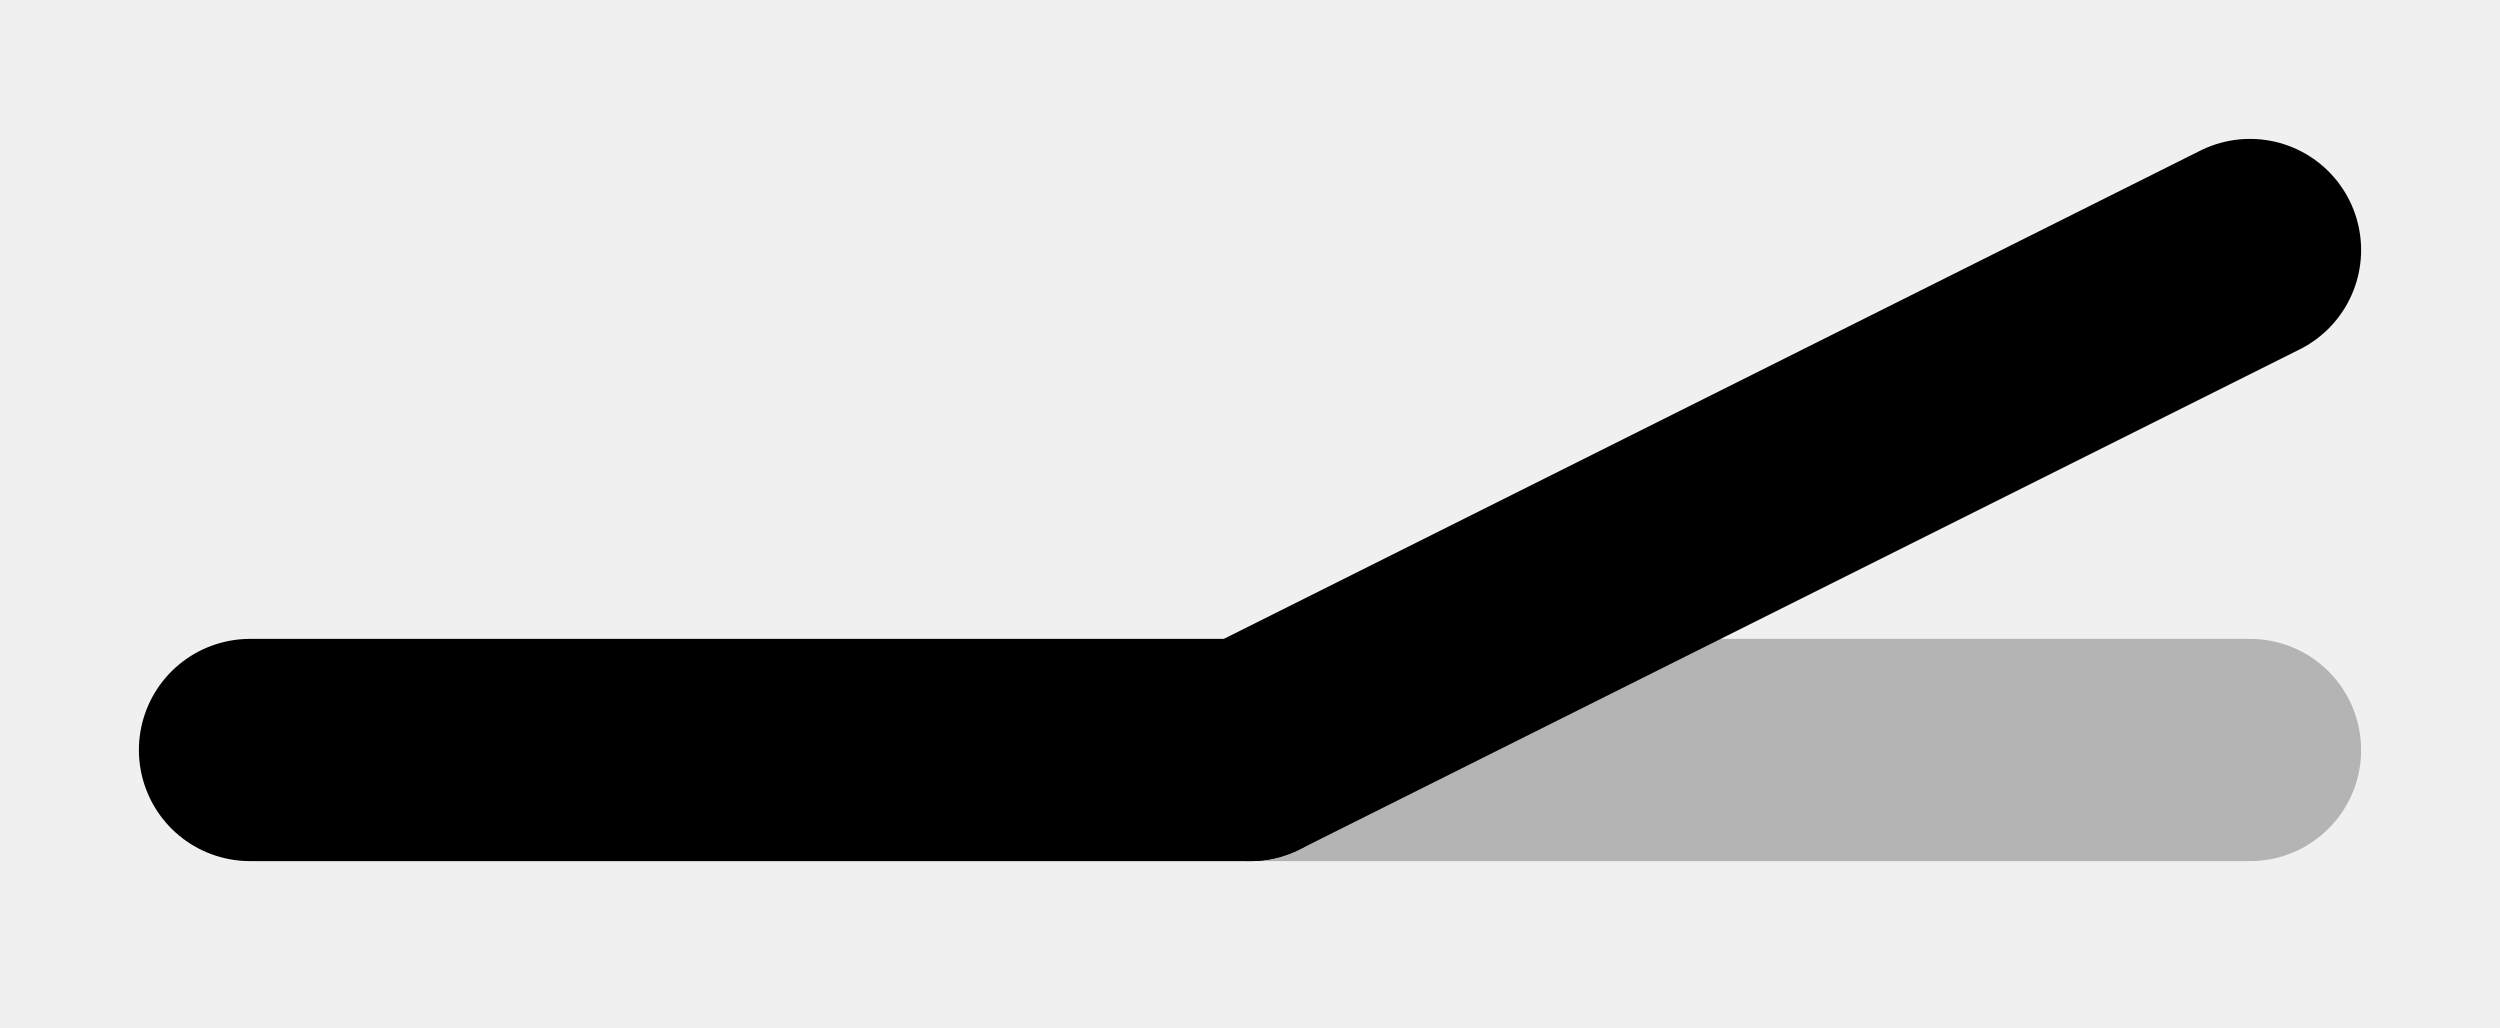
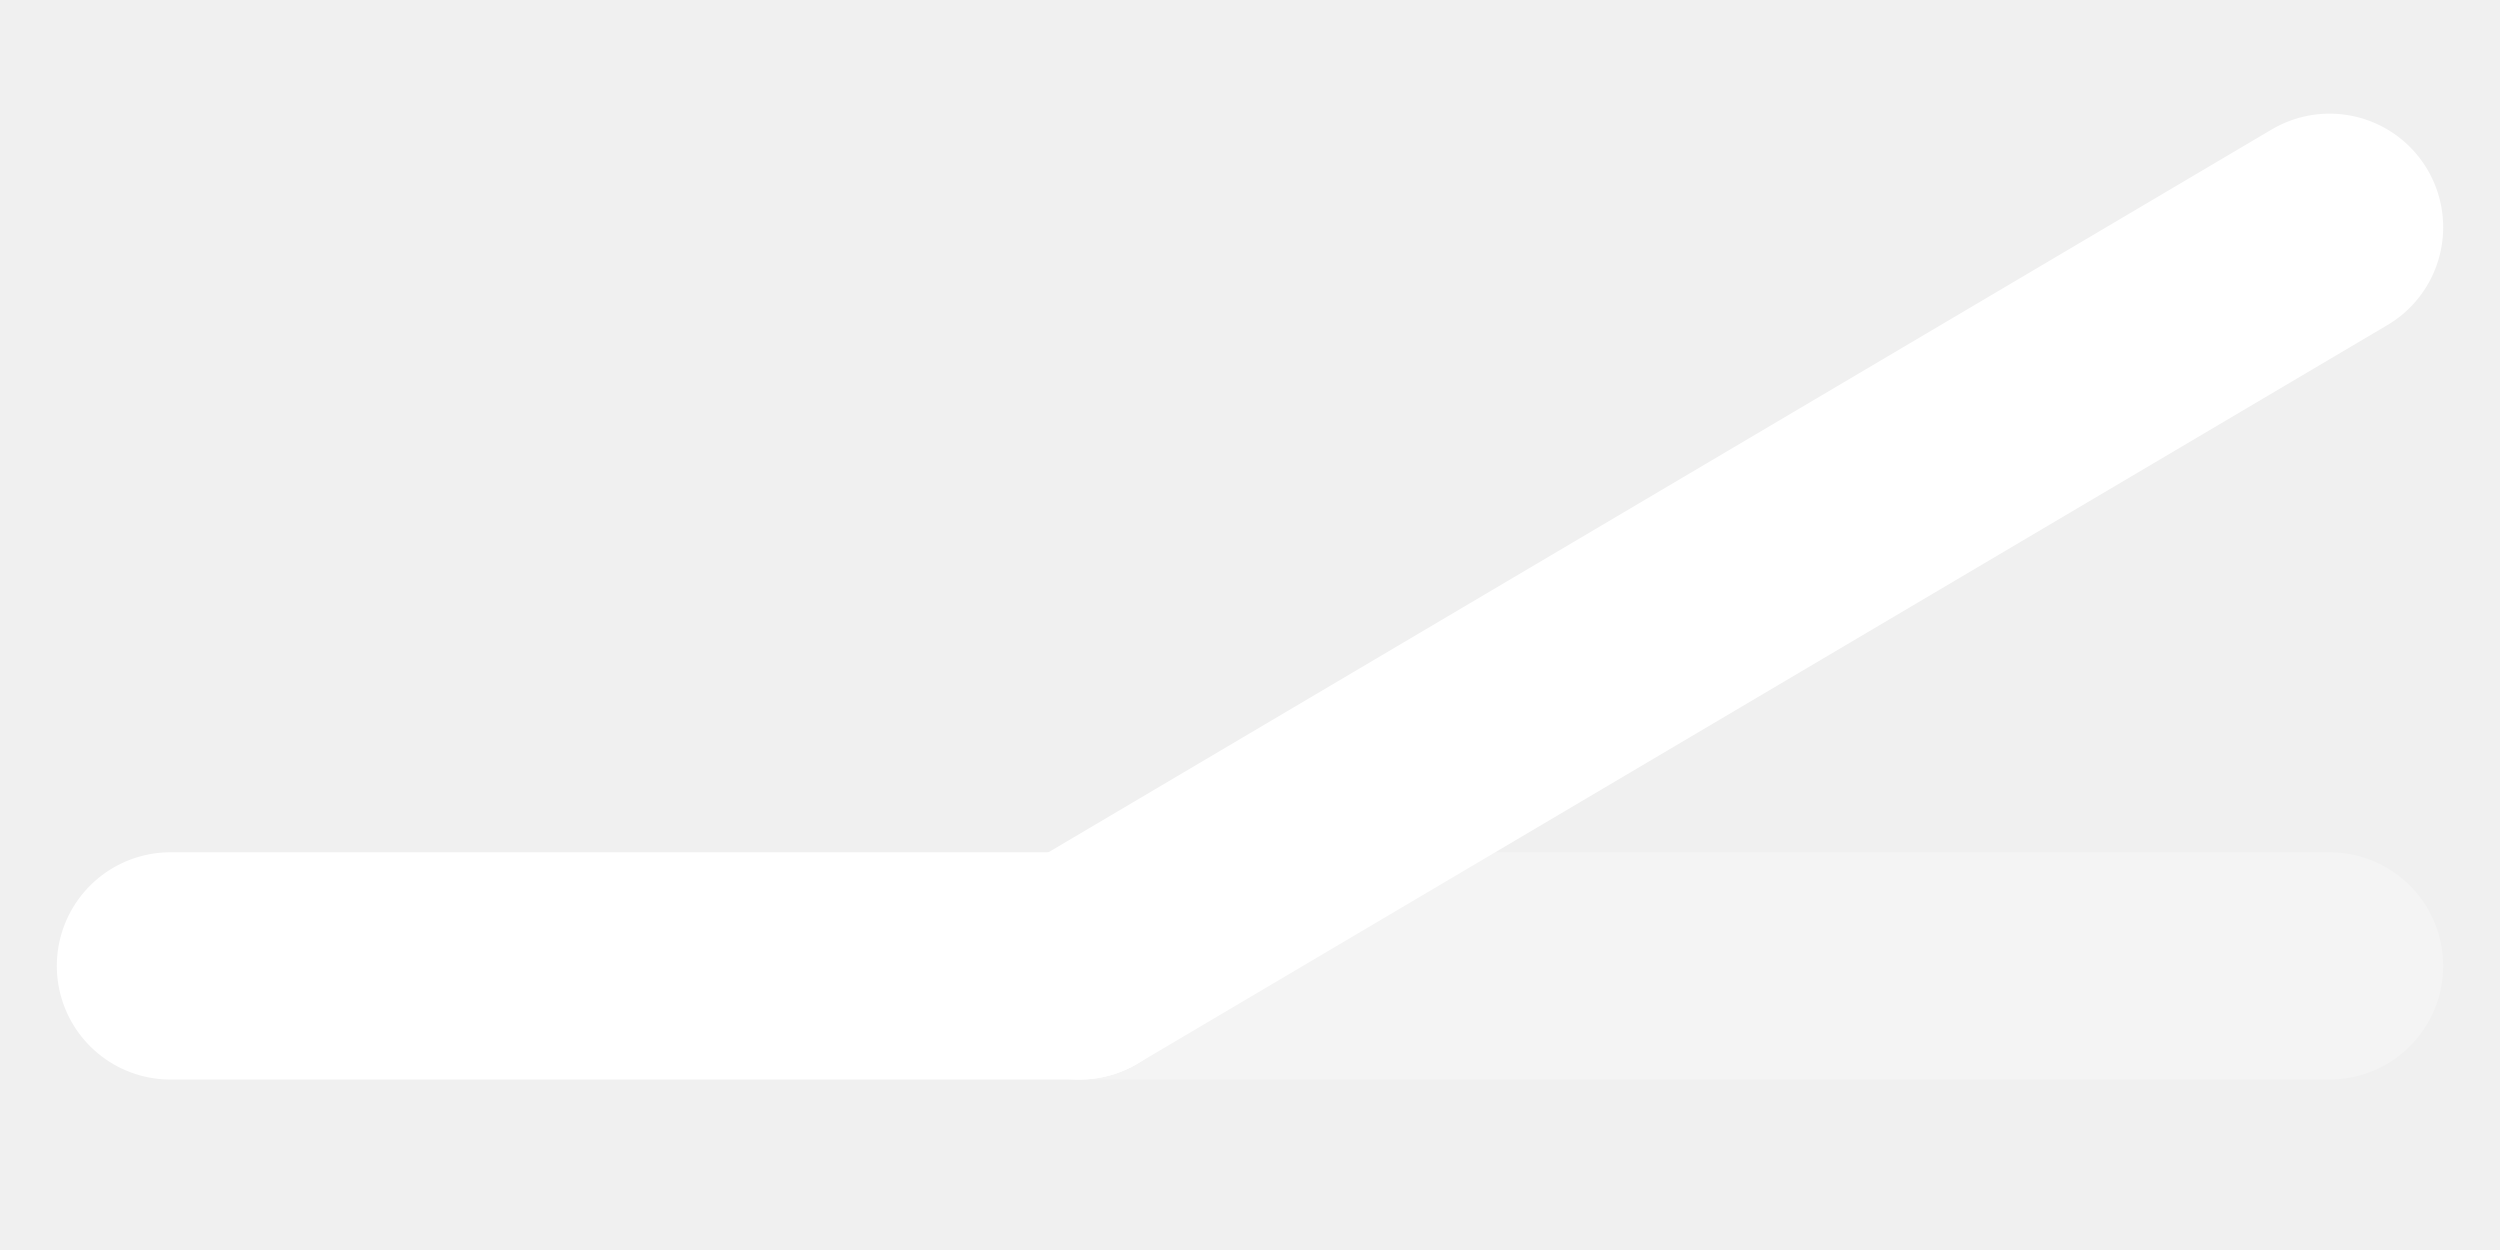
- <svg xmlns="http://www.w3.org/2000/svg" version="1.1" viewBox="63 117 90 37" width="90pt" height="37pt">
-   <line x1="108" y1="144" x2="144" y2="144" stroke="black" stroke-opacity=".25" stroke-linecap="round" stroke-linejoin="round" stroke-width="8" />
-   <line x1="72" y1="144" x2="108" y2="144" stroke="black" stroke-linecap="round" stroke-linejoin="round" stroke-width="8" />
-   <line x1="108" y1="144" x2="144" y2="126" stroke="black" stroke-linecap="round" stroke-linejoin="round" stroke-width="8" />
+ <svg xmlns="http://www.w3.org/2000/svg" version="1.1" viewBox="-4 -4 84 44" width="80pt" height="40pt">
+   <line x1="32" y1="30" x2="76" y2="30" stroke="white" stroke-opacity=".25" stroke-linecap="round" stroke-linejoin="round" stroke-width="8" />
+   <line x1="0" y1="30" x2="32" y2="30" stroke="white" stroke-linecap="round" stroke-linejoin="round" stroke-width="8" />
+   <line x1="32" y1="30" x2="76" y2="4" stroke="white" stroke-linecap="round" stroke-linejoin="round" stroke-width="8" />
</svg>
